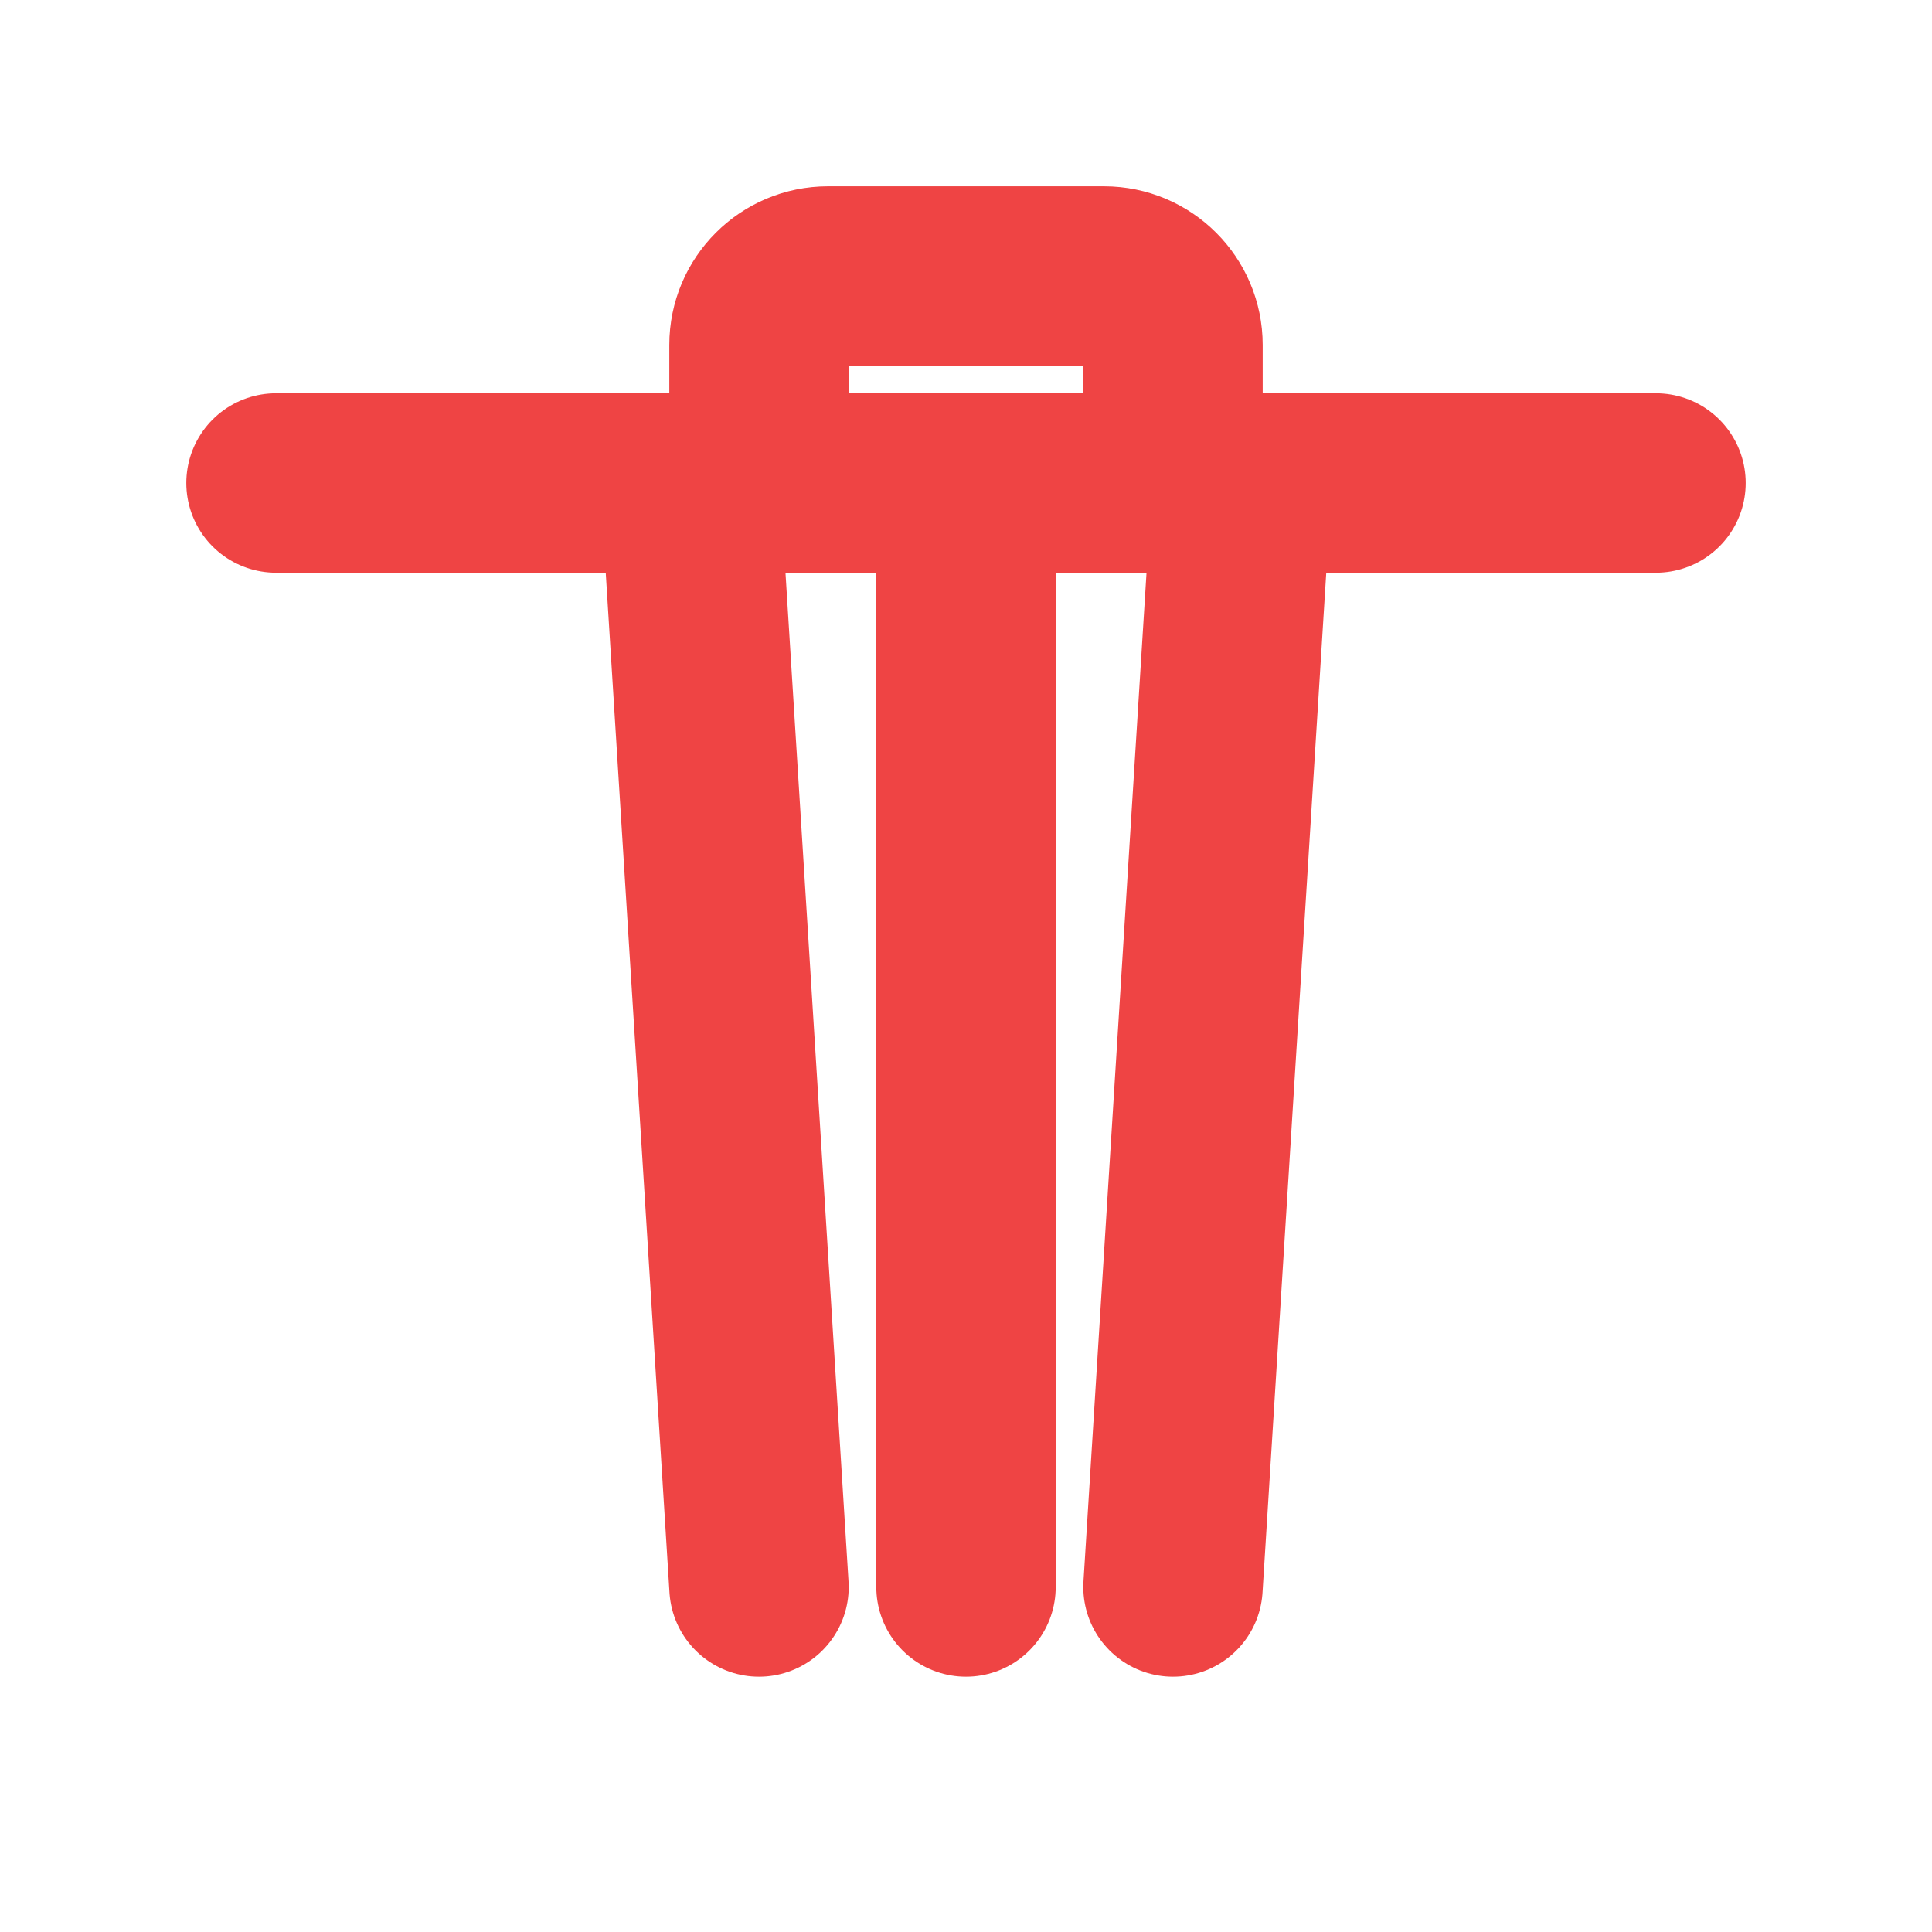
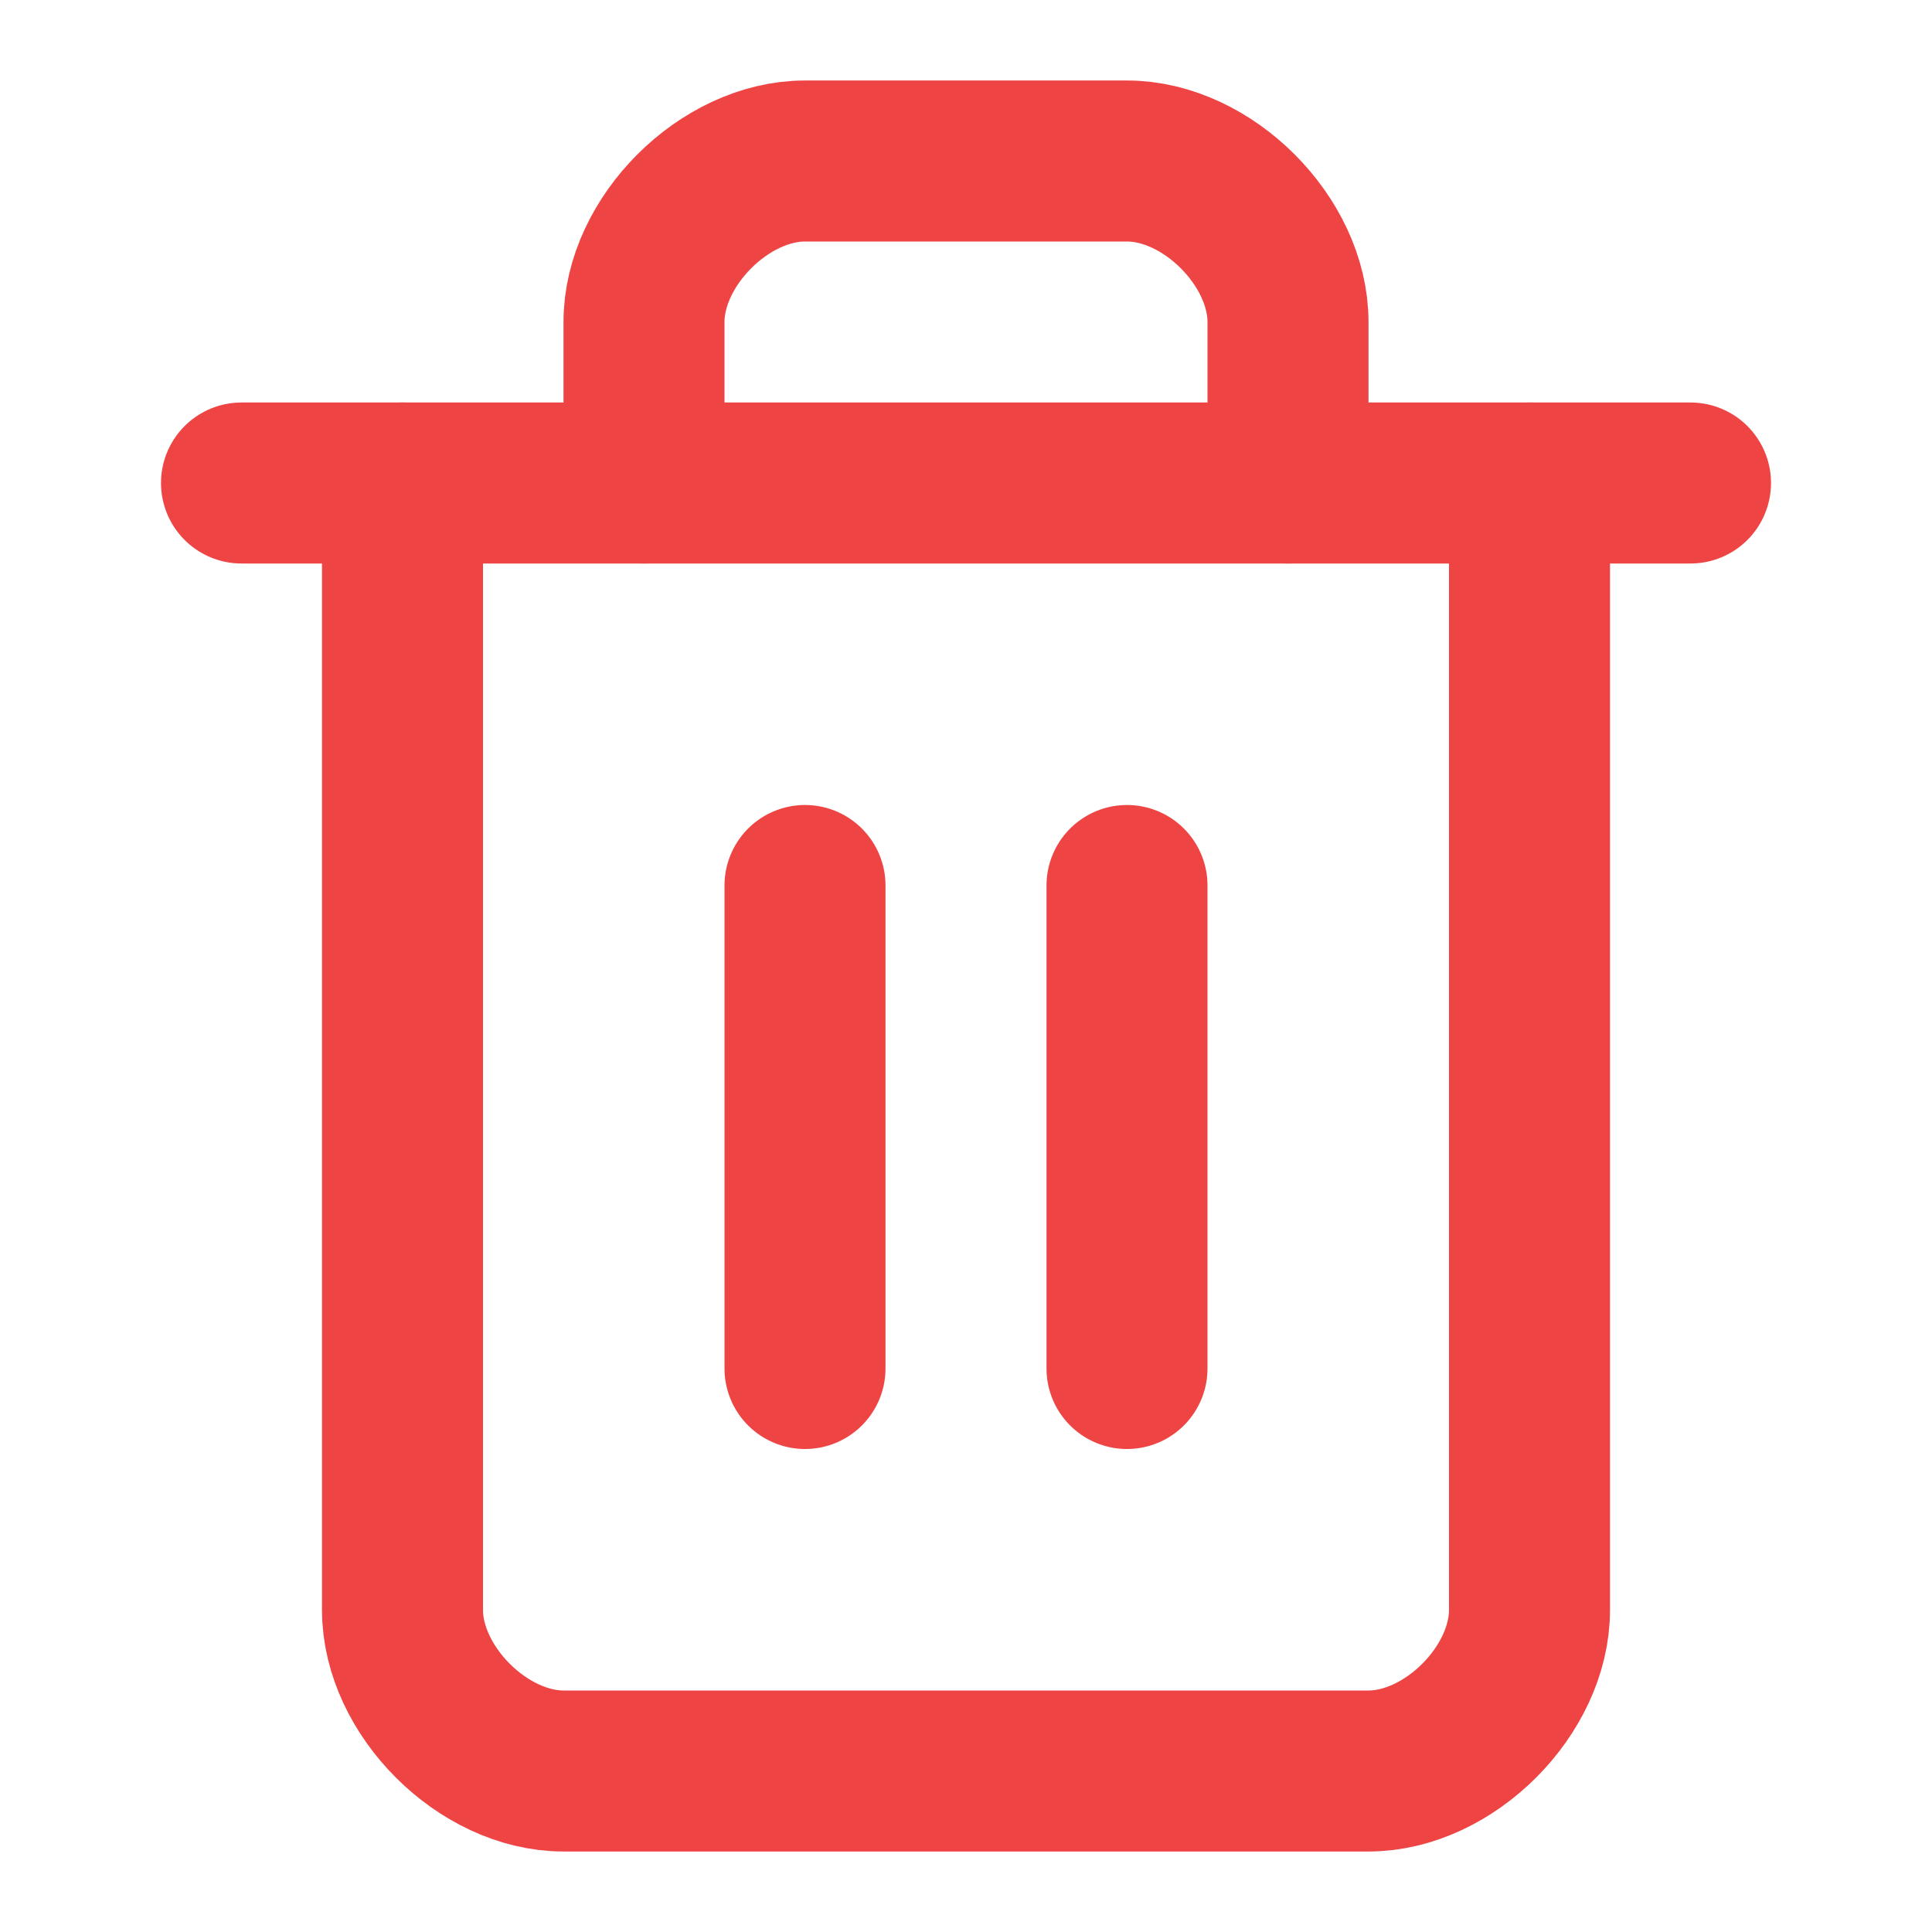
- <svg xmlns="http://www.w3.org/2000/svg" viewBox="0 0 14 14" fill="none">
-   <path d="M2 3.5h10M5.5 3.5V2.5a.5.5 0 0 1 .5-.5h2a.5.5 0 0 1 .5.5v1M5 3.5l.5 8M7 3.5v8M9 3.5l-.5 8" stroke="#EF4444" stroke-width="1.3" stroke-linecap="round" stroke-linejoin="round" />
+ <svg xmlns="http://www.w3.org/2000/svg" viewBox="0 0 24 24" fill="none" stroke="#EF4444" stroke-width="2" stroke-linecap="round" stroke-linejoin="round">
+   <path d="M3 6h18" />
+   <path d="M19 6v14c0 1-1 2-2 2H7c-1 0-2-1-2-2V6" />
+   <path d="M8 6V4c0-1 1-2 2-2h4c1 0 2 1 2 2v2" />
+   <line x1="10" x2="10" y1="11" y2="17" />
+   <line x1="14" x2="14" y1="11" y2="17" />
</svg>
